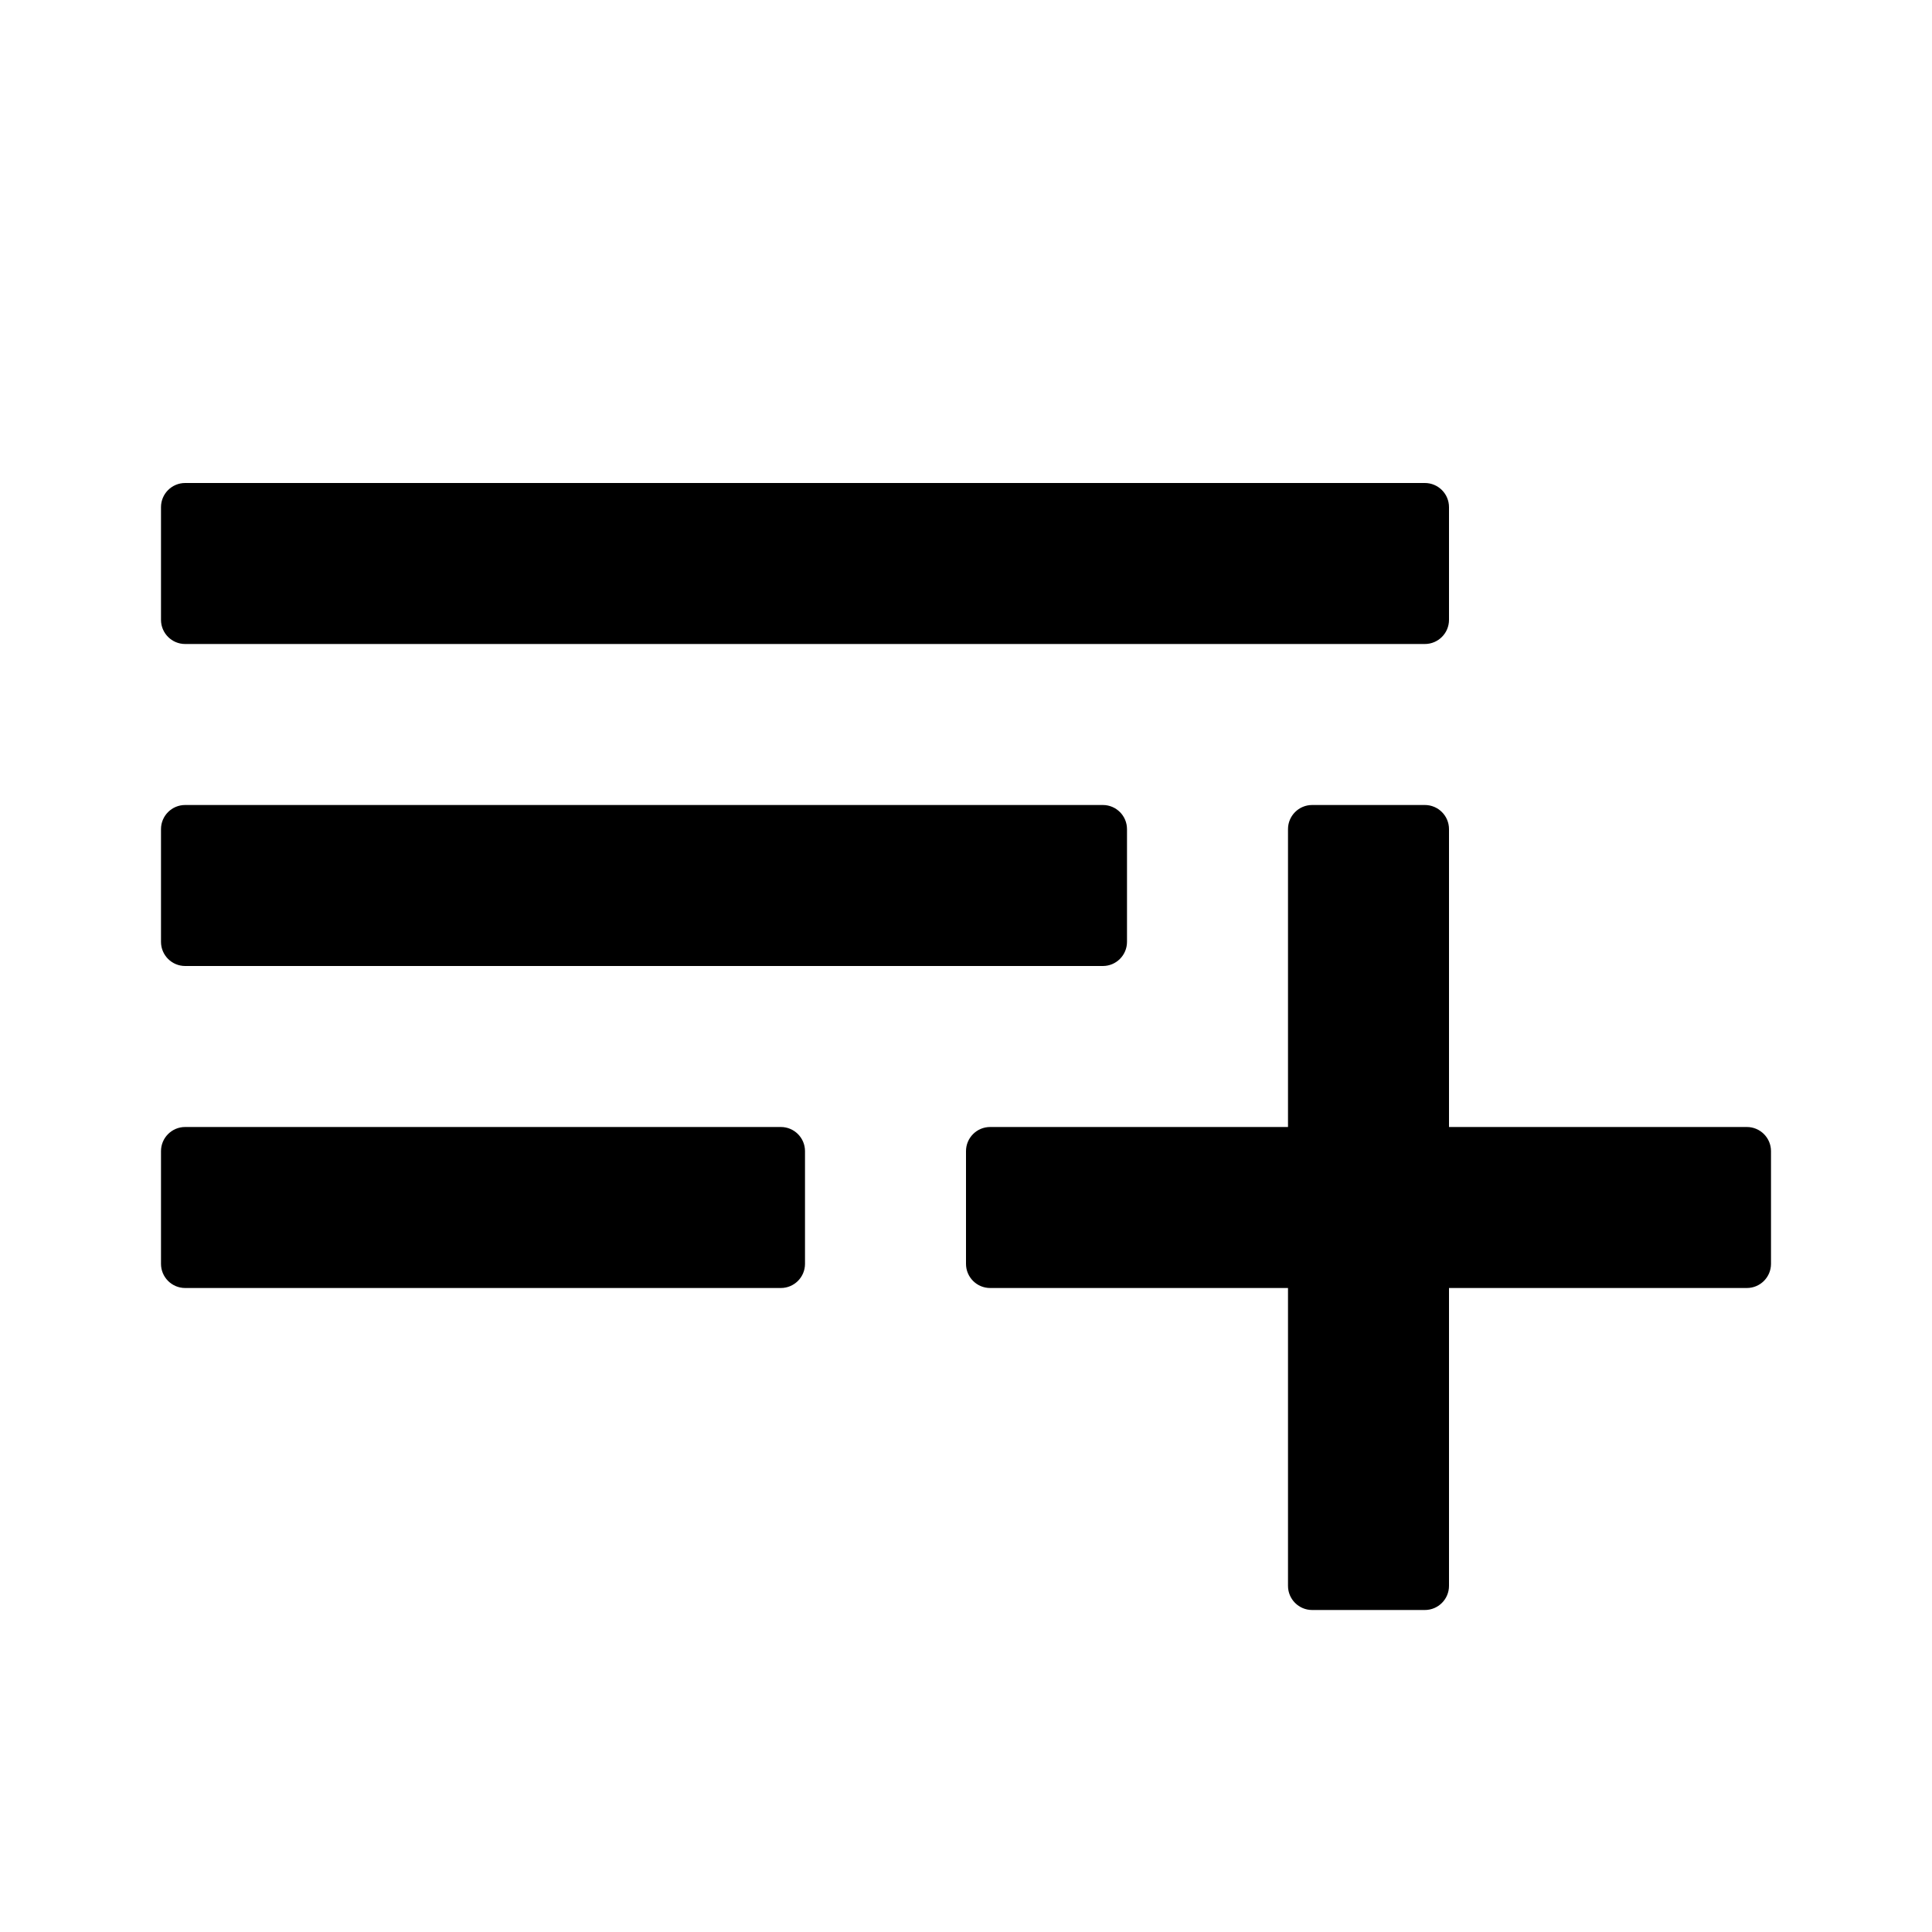
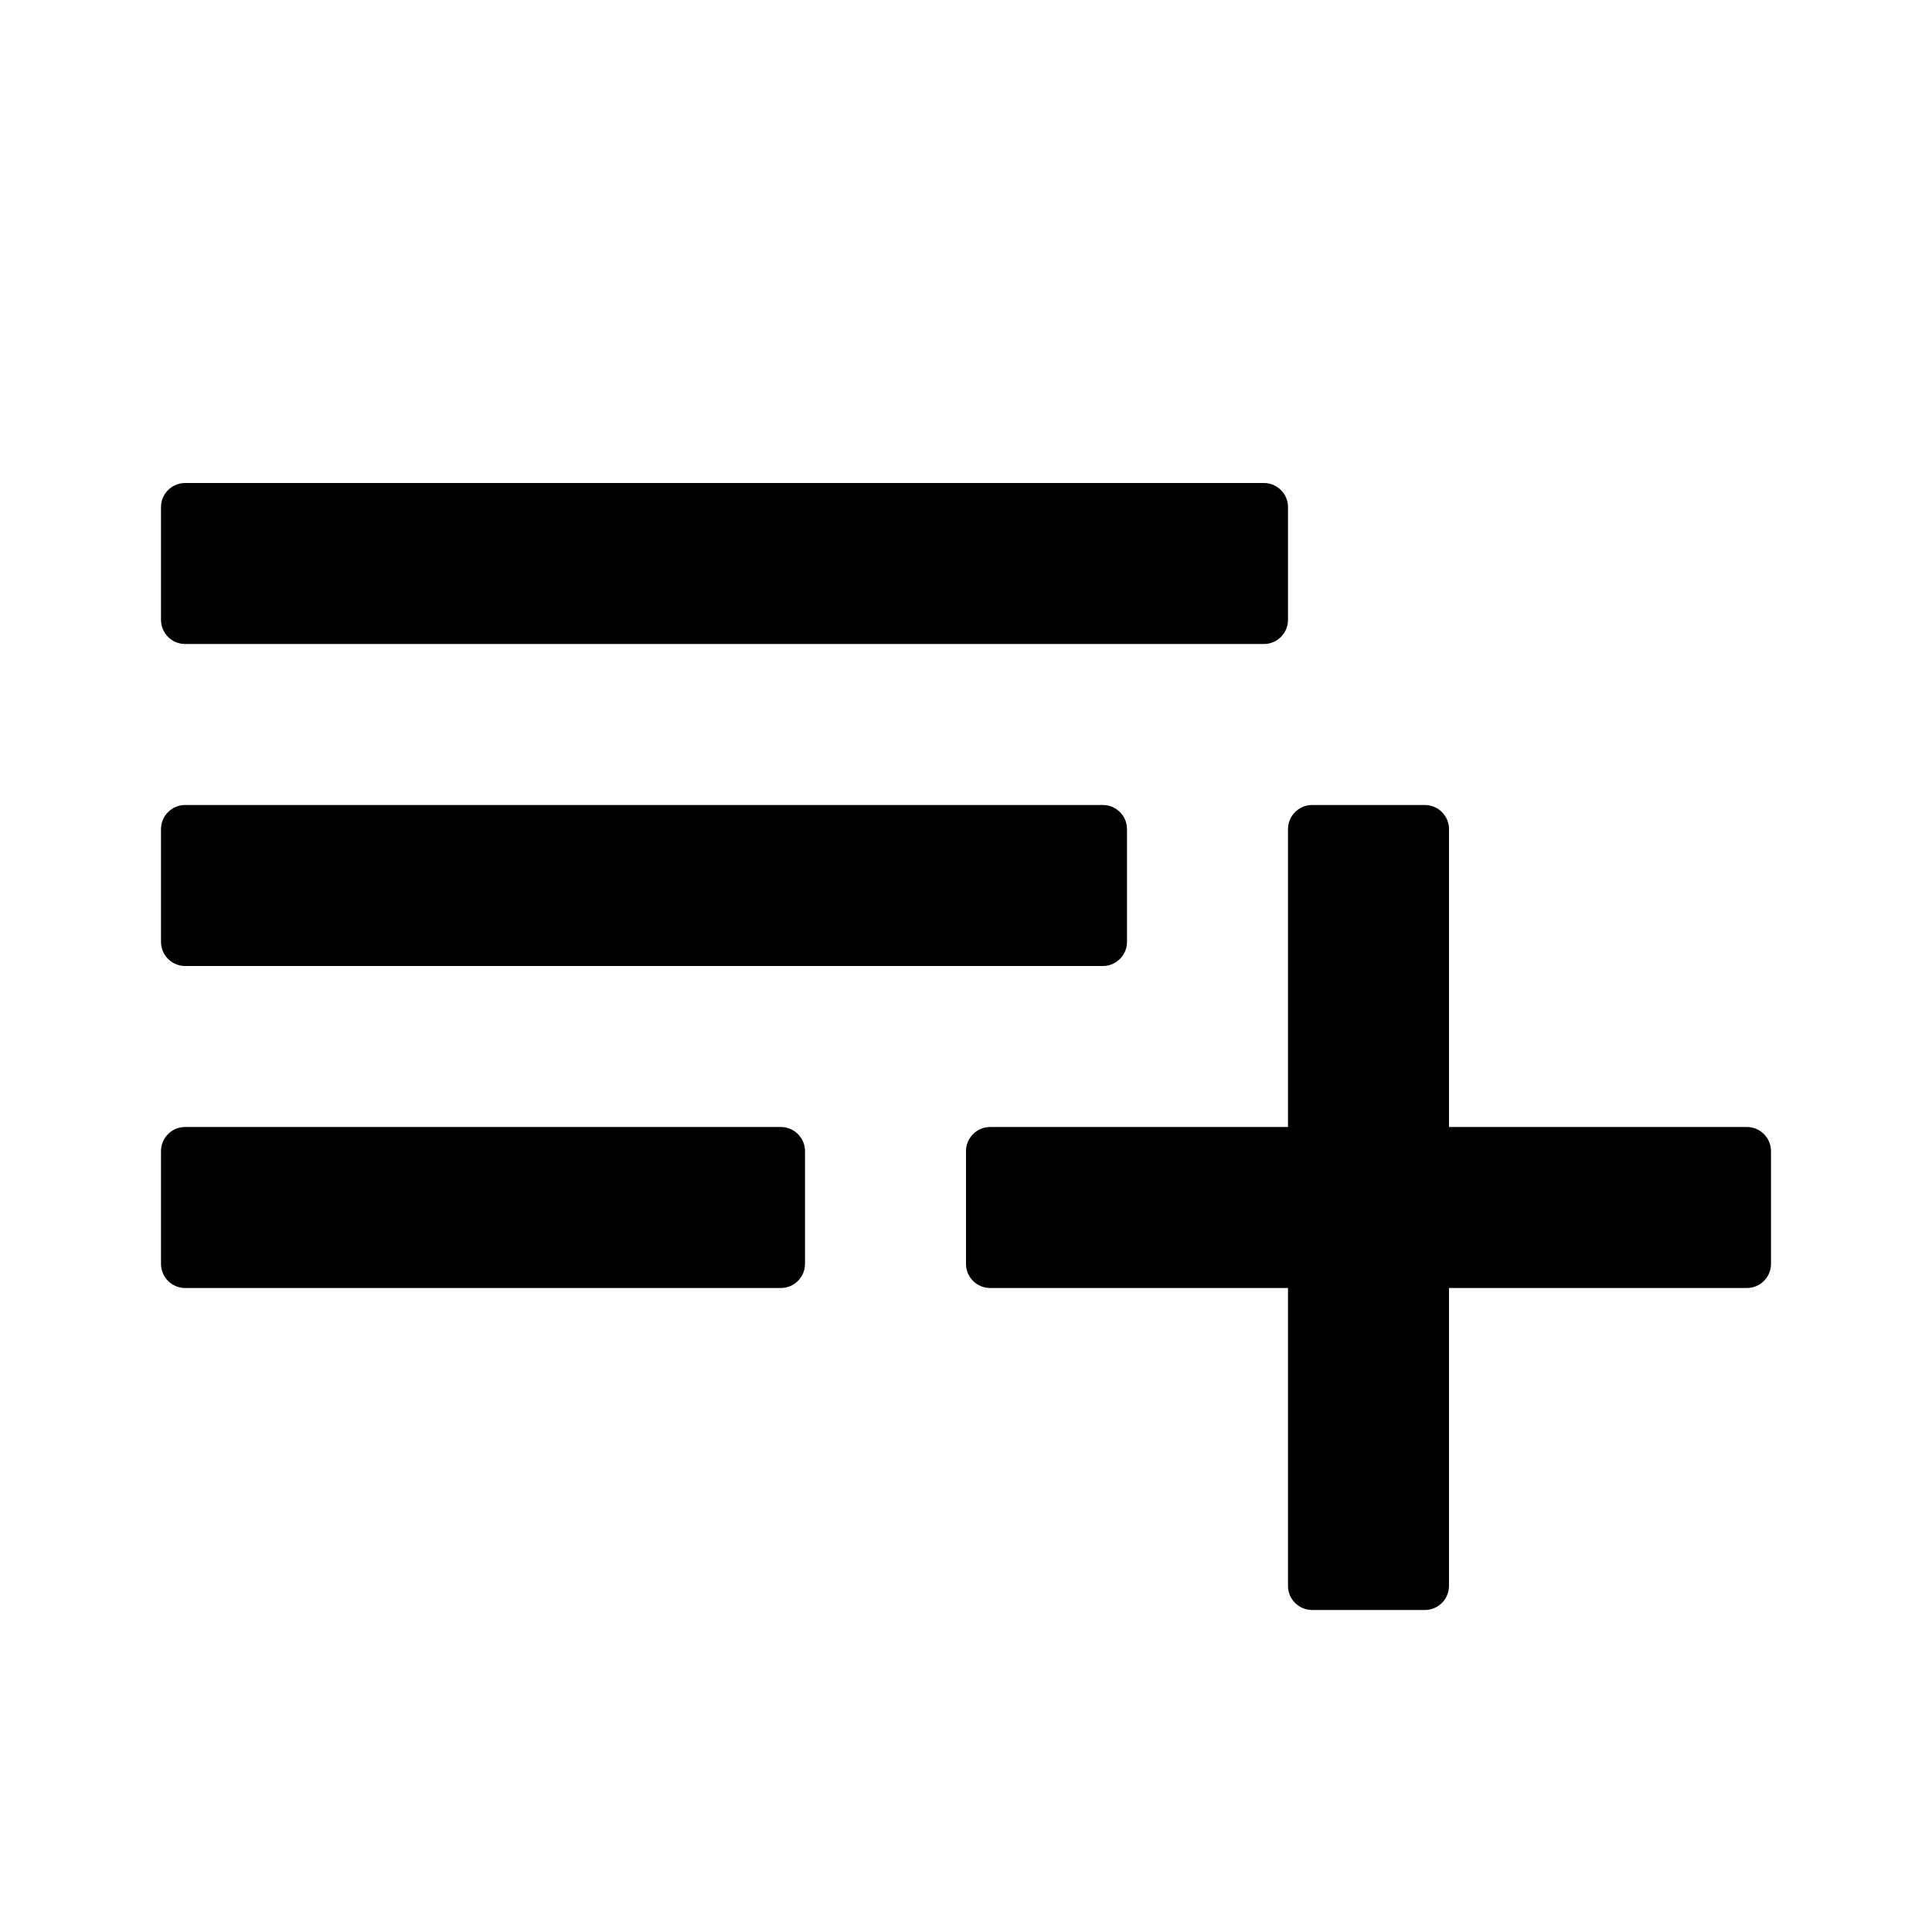
<svg xmlns="http://www.w3.org/2000/svg" viewBox="0 0 24 24">
-   <path d="M2.3 6a.3.3 0 00-.3.3v1.4a.3.3 0 00.3.3h15.4a.3.3 0 00.3-.3V6.3a.3.3 0 00-.3-.3H2.3zm0 4a.3.3 0 00-.3.3v1.4a.3.3 0 00.3.3h11.4a.3.3 0 00.3-.3v-1.4a.3.3 0 00-.3-.3H2.3zM2 14.3a.3.3 0 01.3-.3h7.4a.3.3 0 01.3.3v1.4a.3.3 0 01-.3.3H2.3a.3.3 0 01-.3-.3v-1.4zM17.7 10a.3.3 0 01.3.3V14h3.7a.3.3 0 01.3.3v1.4a.3.3 0 01-.3.3H18v3.7a.3.3 0 01-.3.3h-1.4a.3.3 0 01-.3-.3V16h-3.7a.3.3 0 01-.3-.3v-1.4a.3.3 0 01.3-.3H16v-3.7a.3.3 0 01.3-.3h1.4z" />
+   <path d="M2.3 6a.3.3 0 00-.3.3v1.4a.3.3 0 00.3.3h13.4a.3.3 0 00.3-.3V6.3a.3.3 0 00-.3-.3H2.3zm0 4a.3.3 0 00-.3.3v1.4a.3.3 0 00.3.3h11.4a.3.3 0 00.3-.3v-1.4a.3.3 0 00-.3-.3H2.3zM2 14.3a.3.3 0 01.3-.3h7.4a.3.3 0 01.3.3v1.4a.3.3 0 01-.3.3H2.3a.3.3 0 01-.3-.3v-1.4zM17.7 10a.3.3 0 01.3.3V14h3.7a.3.3 0 01.3.3v1.4a.3.3 0 01-.3.3H18v3.7a.3.3 0 01-.3.3h-1.4a.3.3 0 01-.3-.3V16h-3.7a.3.3 0 01-.3-.3v-1.4a.3.3 0 01.3-.3H16v-3.7a.3.3 0 01.3-.3h1.4z" />
</svg>
